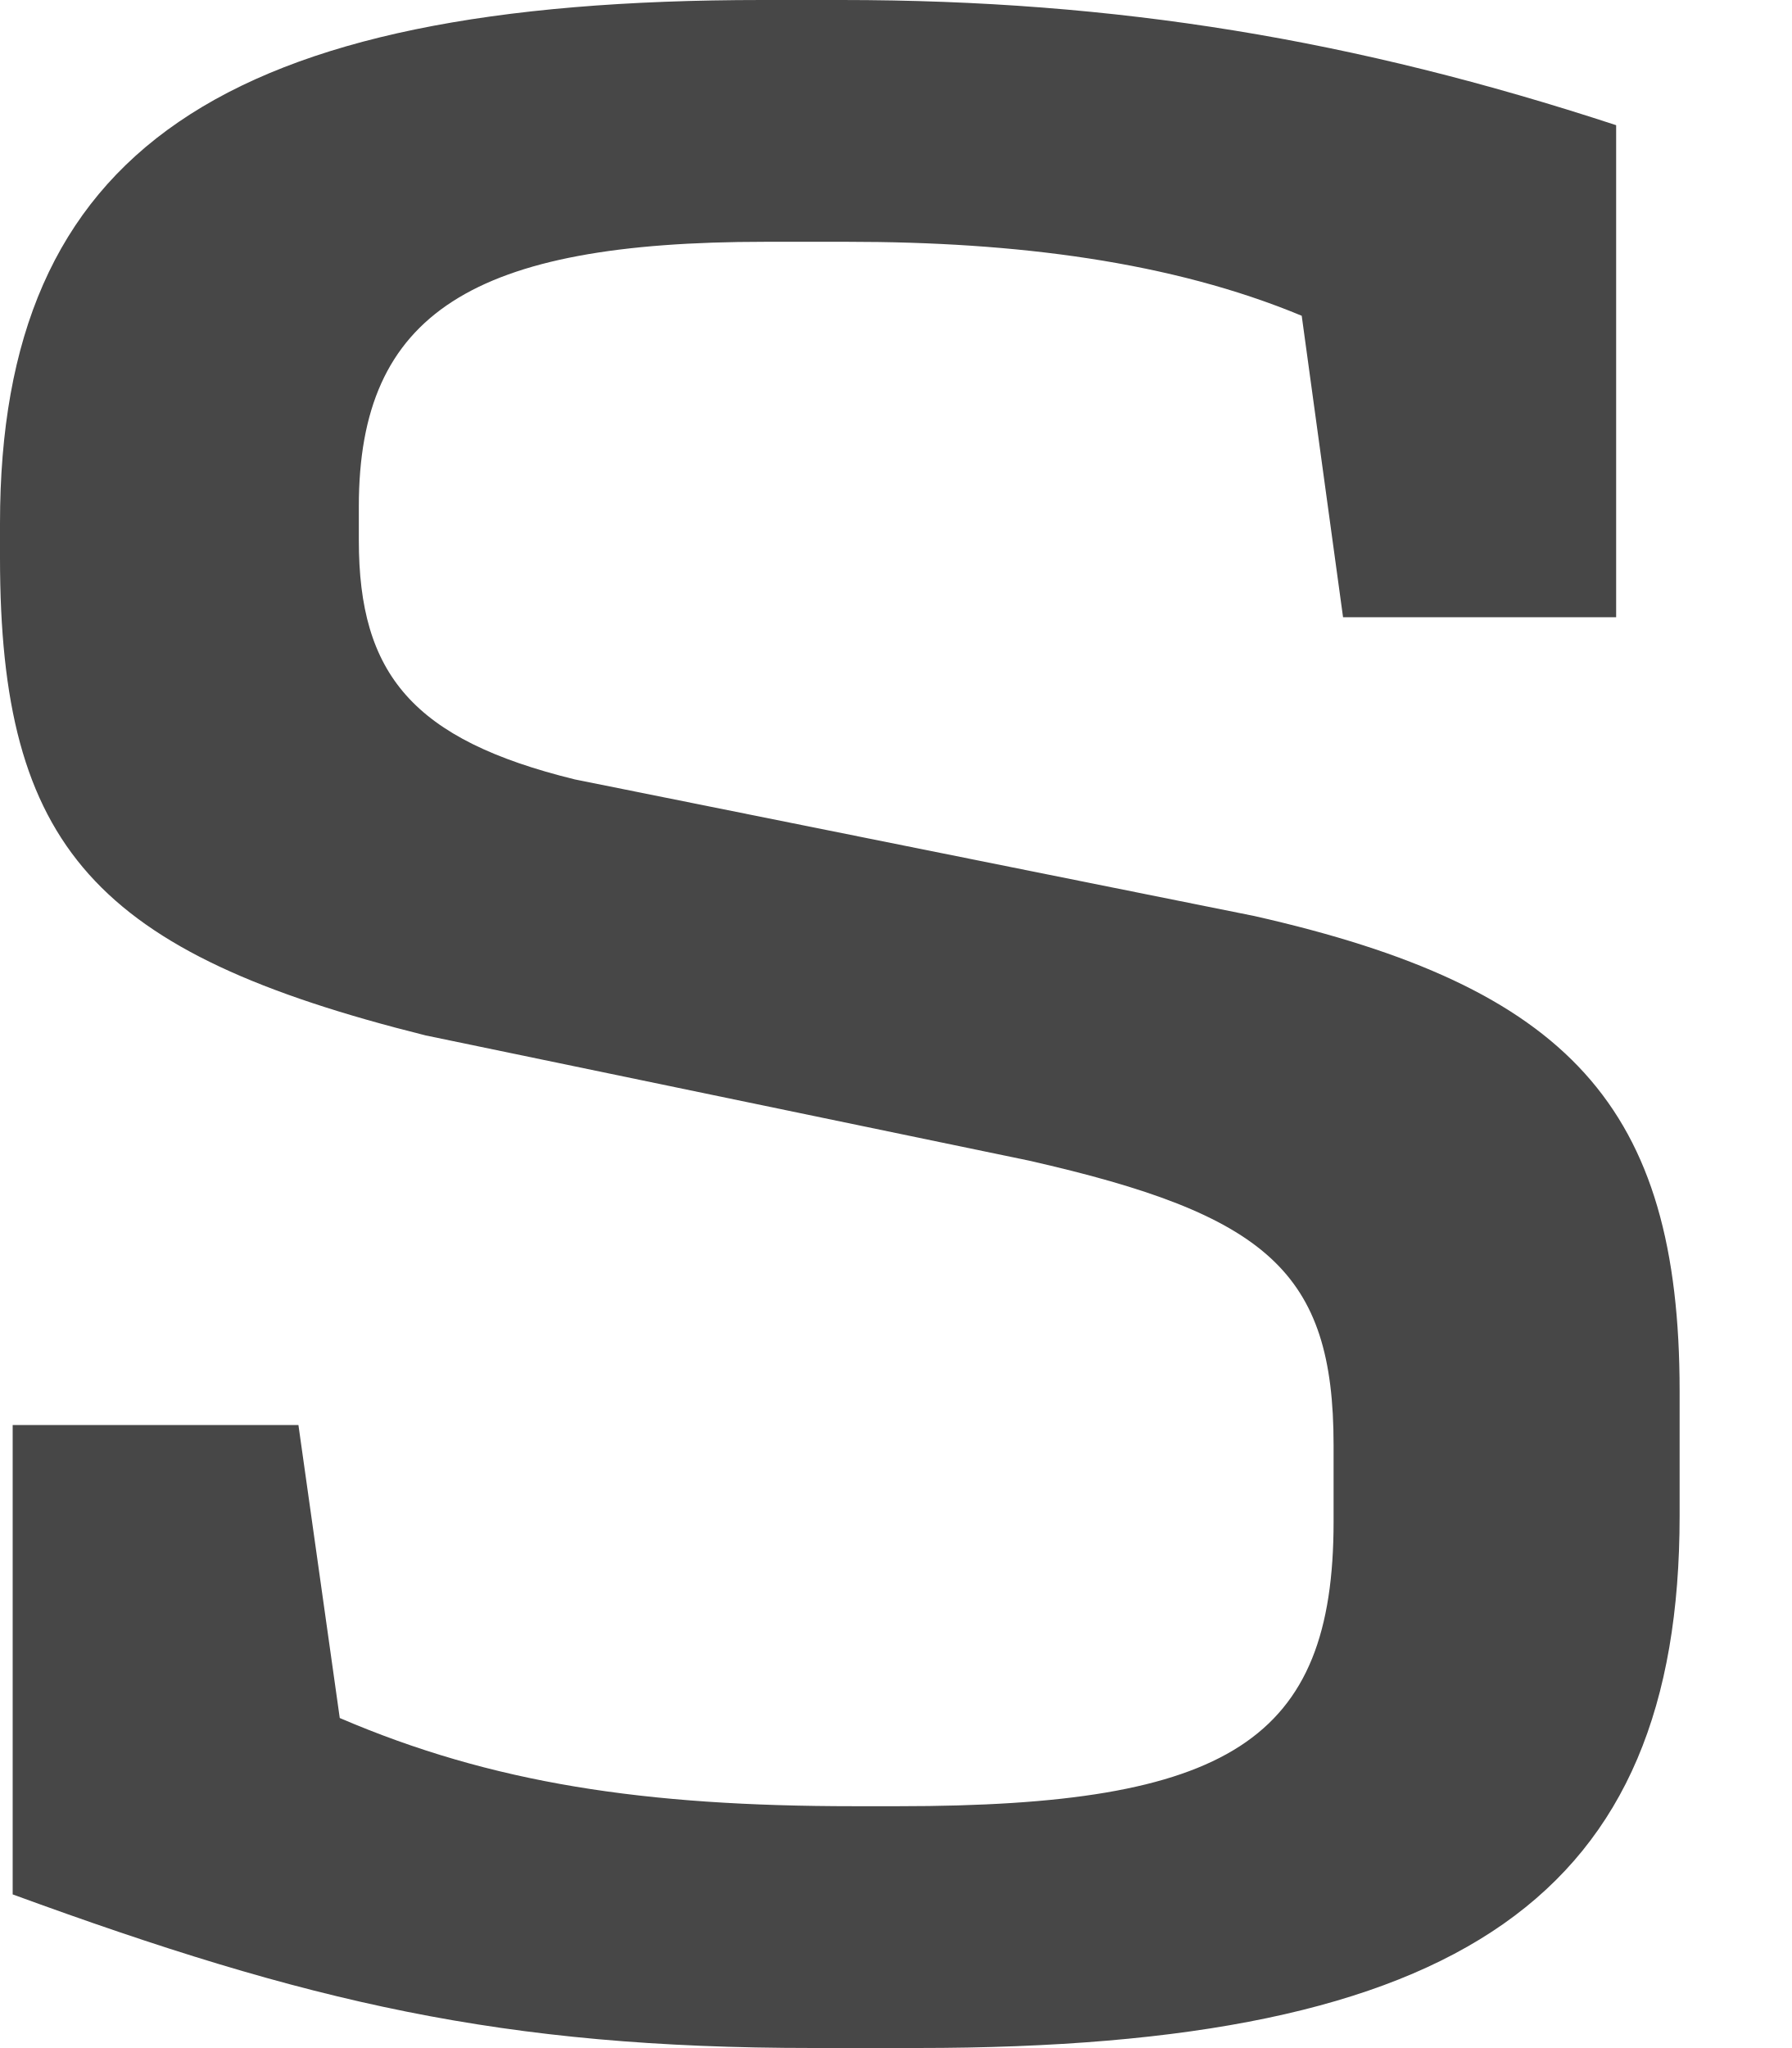
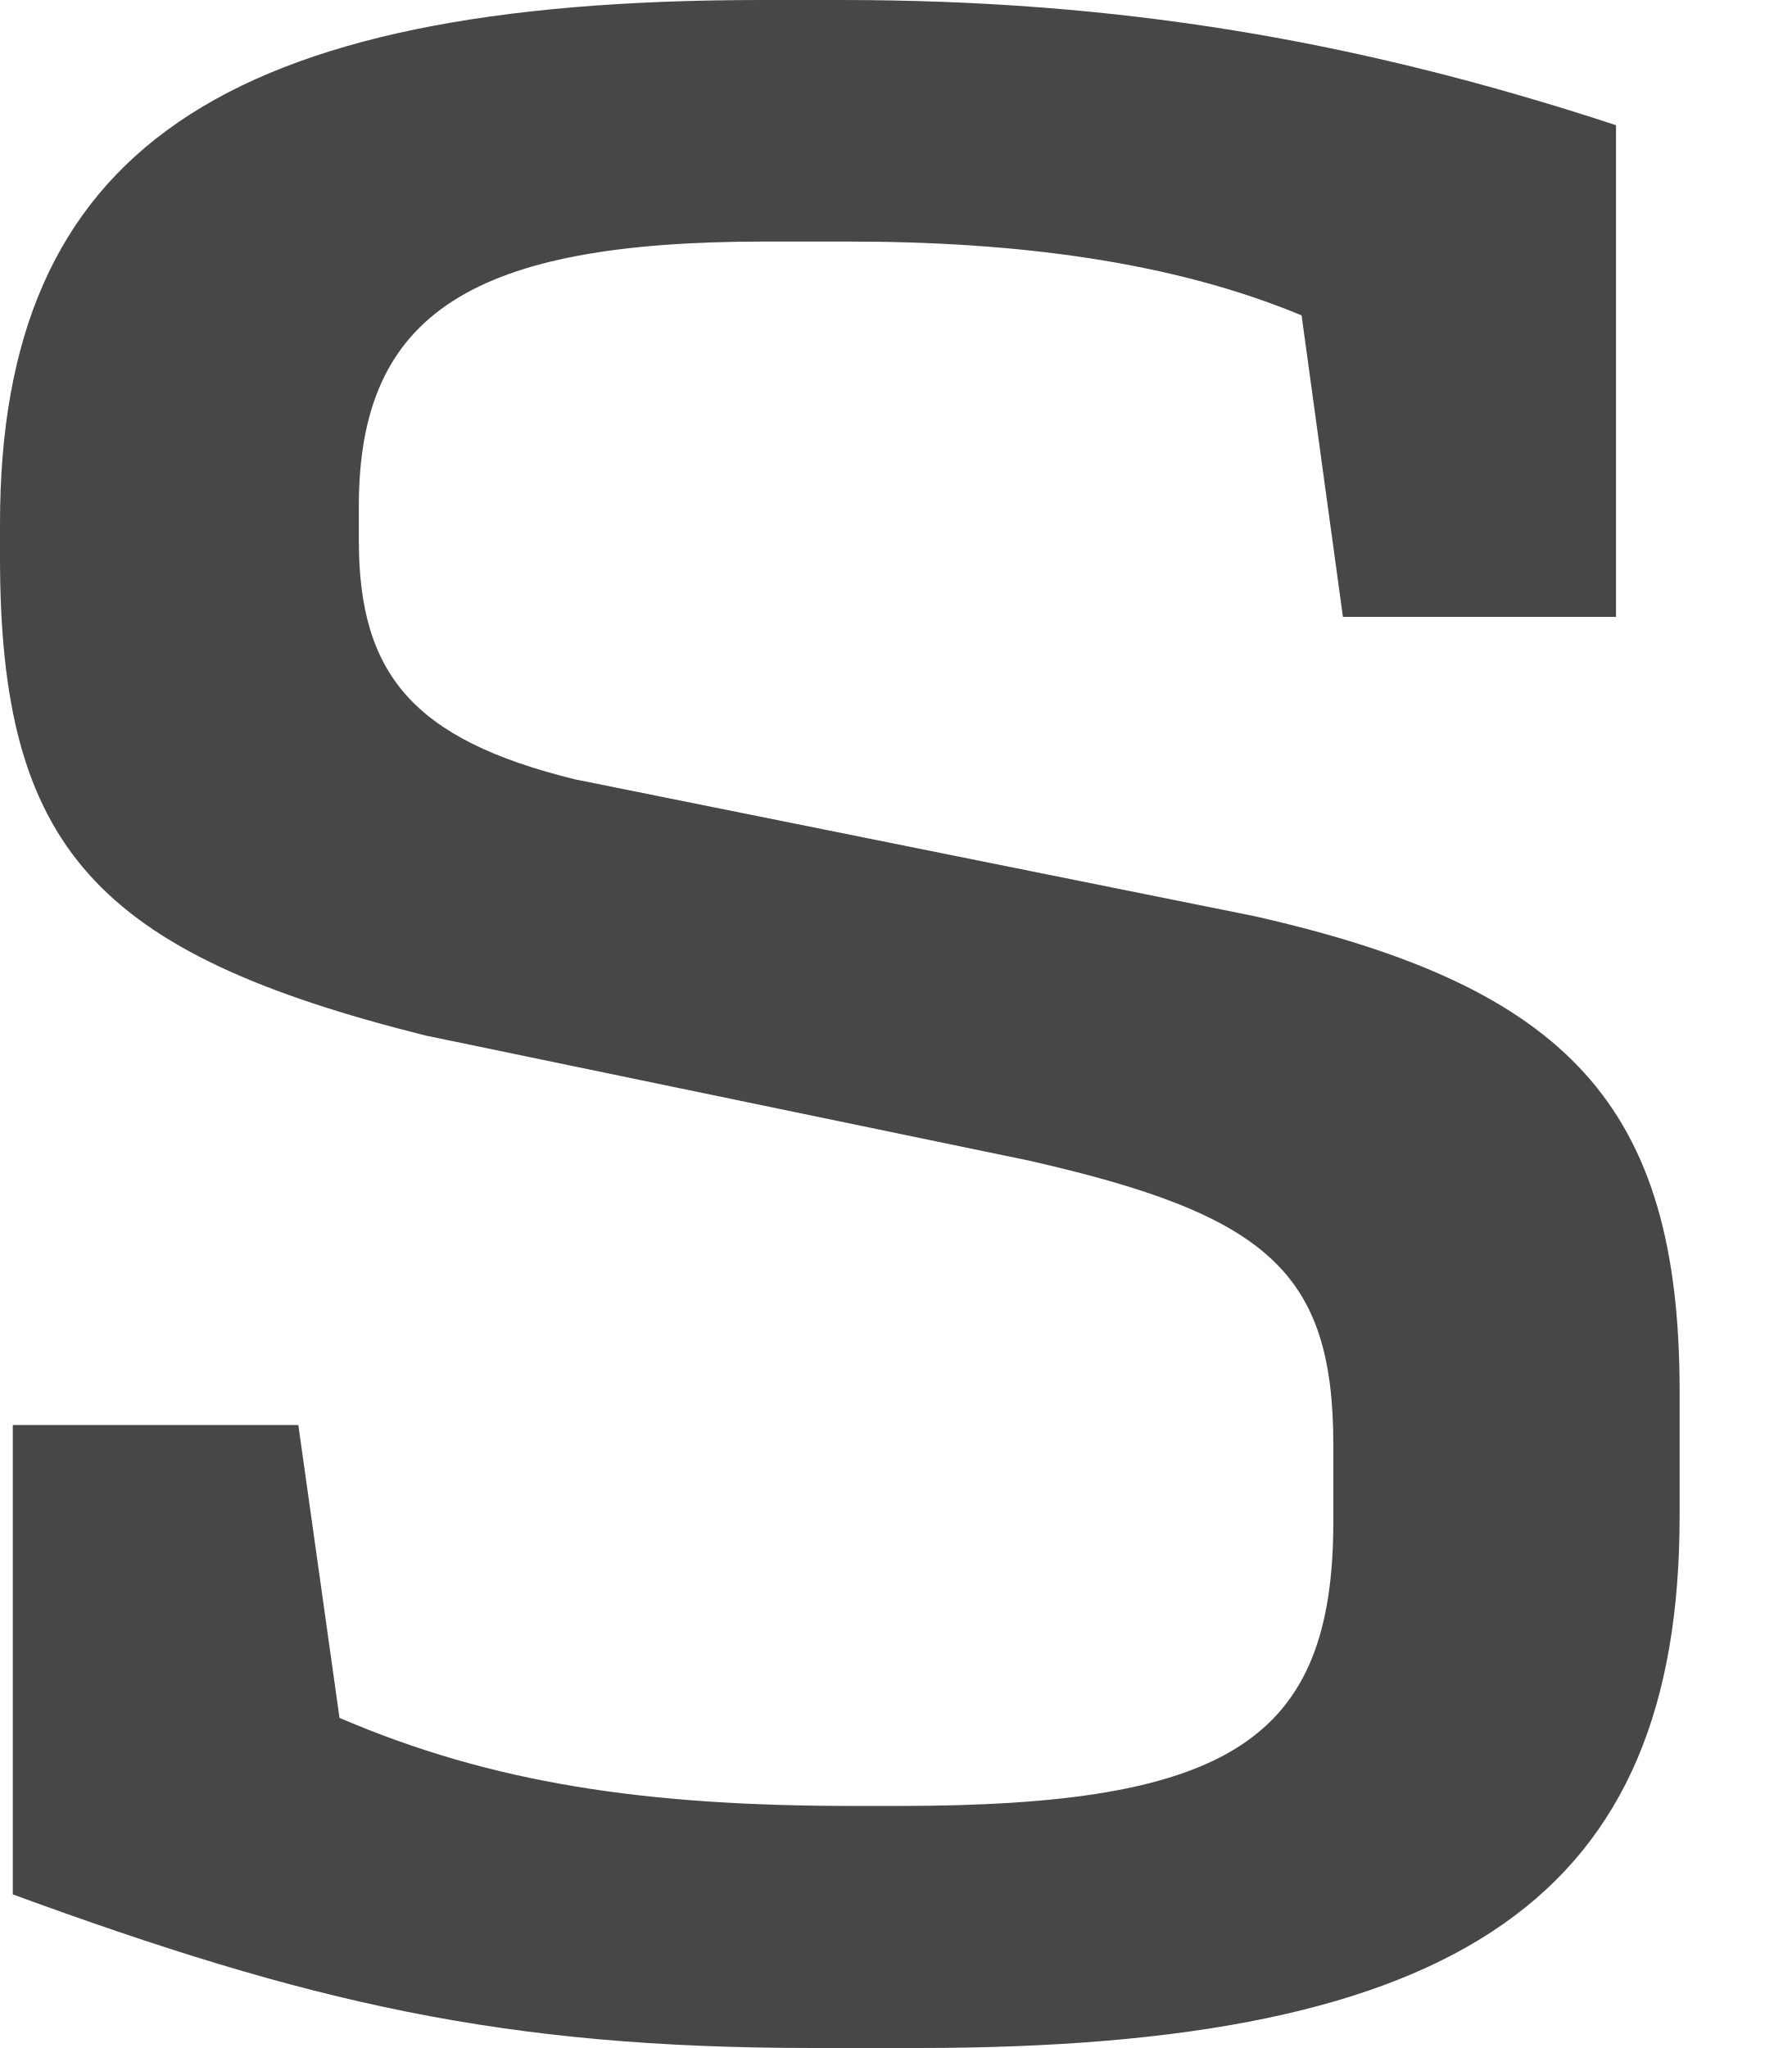
- <svg xmlns="http://www.w3.org/2000/svg" width="14px" height="16px" viewBox="0 0 14 16" version="1.1">
-   <defs />
-   <g id="assets/icons" stroke="none" stroke-width="1" fill="none" fill-rule="evenodd">
-     <path d="M2.332,11.133 L0.099,11.133 L0.099,14.8 C2.407,15.644 3.92,16 6.352,16 L7.17,16 C11.438,16 13.125,14.8 13.125,11.844 L13.125,10.867 C13.125,8.644 12.257,7.711 9.8,7.156 L4.491,6.089 C3.225,5.778 2.804,5.267 2.804,4.222 L2.804,3.956 C2.804,2.444 3.697,1.889 5.979,1.889 L6.625,1.889 C7.94,1.889 9.155,2.044 10.172,2.467 L10.495,4.822 L12.629,4.822 L12.629,0.978 C10.594,0.311 8.733,0 6.575,0 L5.955,0 C1.737,0 0,1.178 0,4.089 L0,4.356 C0,6.622 0.744,7.444 3.325,8.089 L8.039,9.067 C9.9,9.489 10.421,9.933 10.421,11.289 L10.421,11.889 C10.421,13.6 9.602,14.111 7.022,14.111 L6.674,14.111 C5.037,14.111 3.846,13.933 2.655,13.422 L2.332,11.133 Z" id="edition-small" fill="#474747" />
-   </g>
+ <svg xmlns="http://www.w3.org/2000/svg" width="14" height="16" viewBox="0 0 14 16">
+   <path d="M2.332 11.133H.1V14.8c2.307.844 3.82 1.2 6.252 1.2h.818c4.268 0 5.955-1.2 5.955-4.156v-.977c0-2.223-.868-3.156-3.325-3.71L4.49 6.088c-1.265-.312-1.686-.823-1.686-1.868v-.266c0-1.512.893-2.067 3.175-2.067h.645c1.315 0 2.53.154 3.547.577l.323 2.355h2.134V.978C10.593.31 8.732 0 6.574 0h-.62C1.737 0 0 1.178 0 4.09v.266C0 6.622.744 7.444 3.325 8.09l4.714.977c1.86.422 2.38.866 2.38 2.222v.6c0 1.71-.818 2.22-3.398 2.22h-.348c-1.637 0-2.828-.177-4.02-.688l-.322-2.29z" fill="#474747" fill-rule="evenodd" />
</svg>
